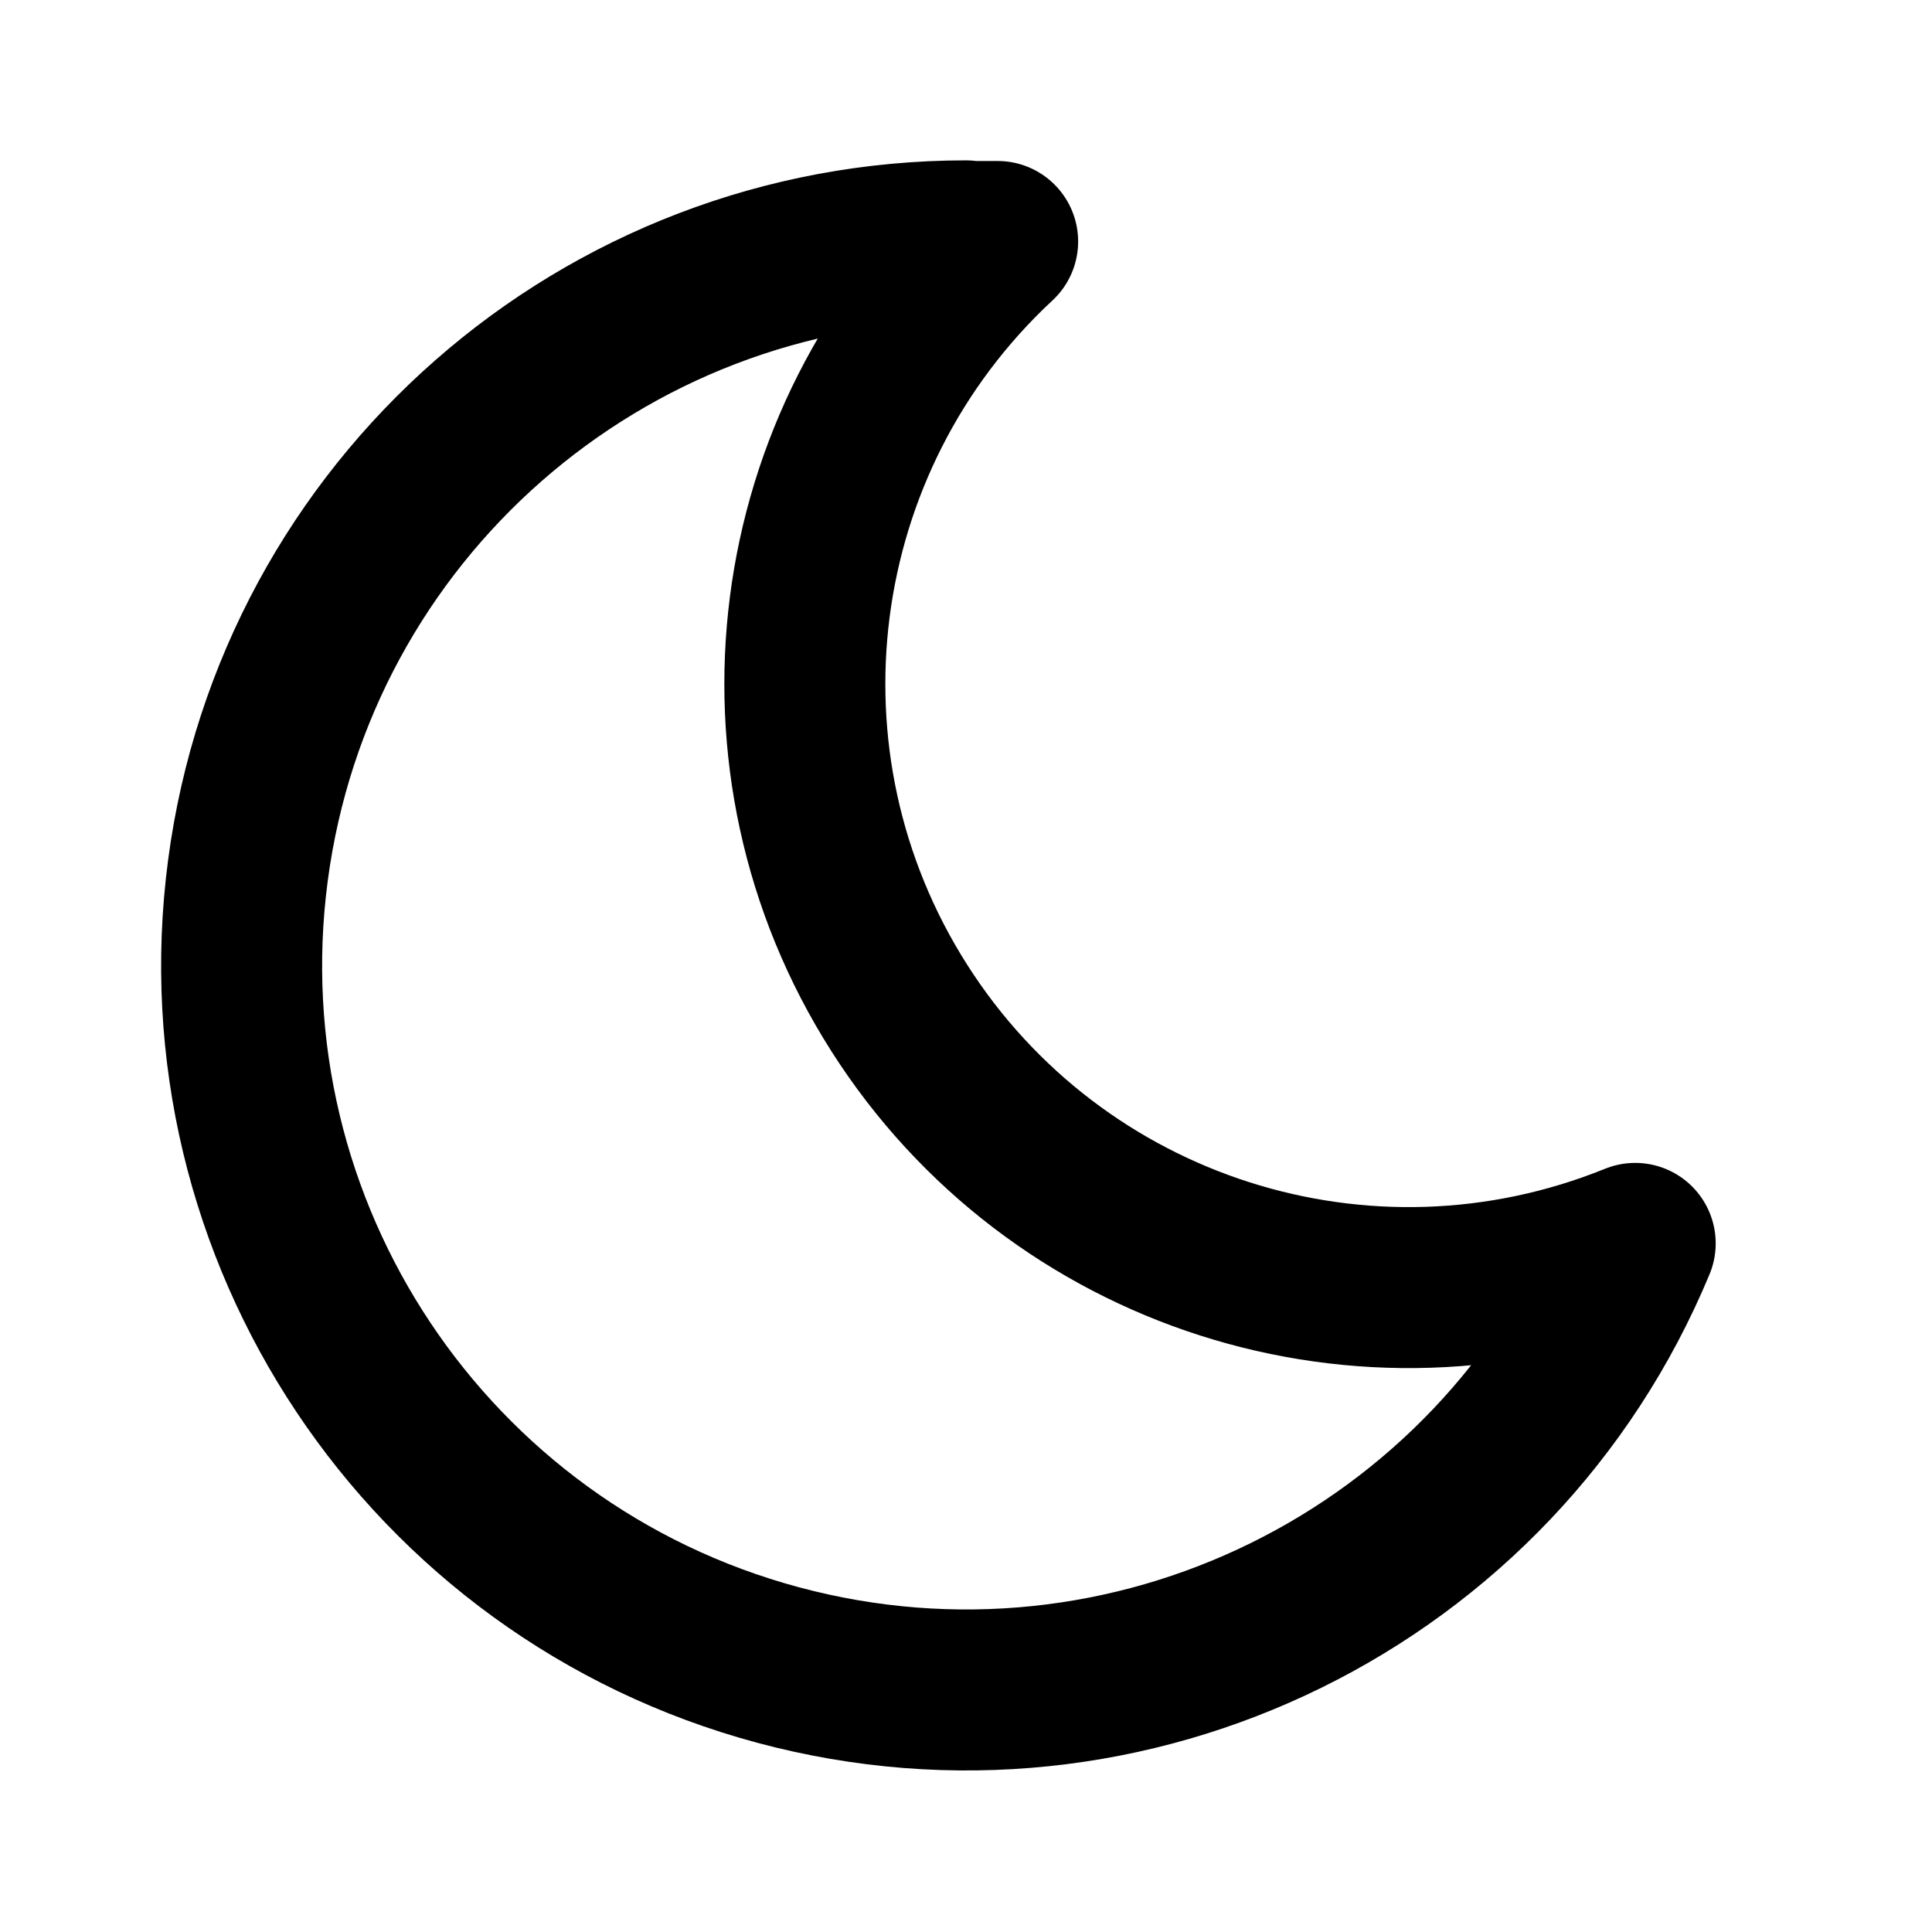
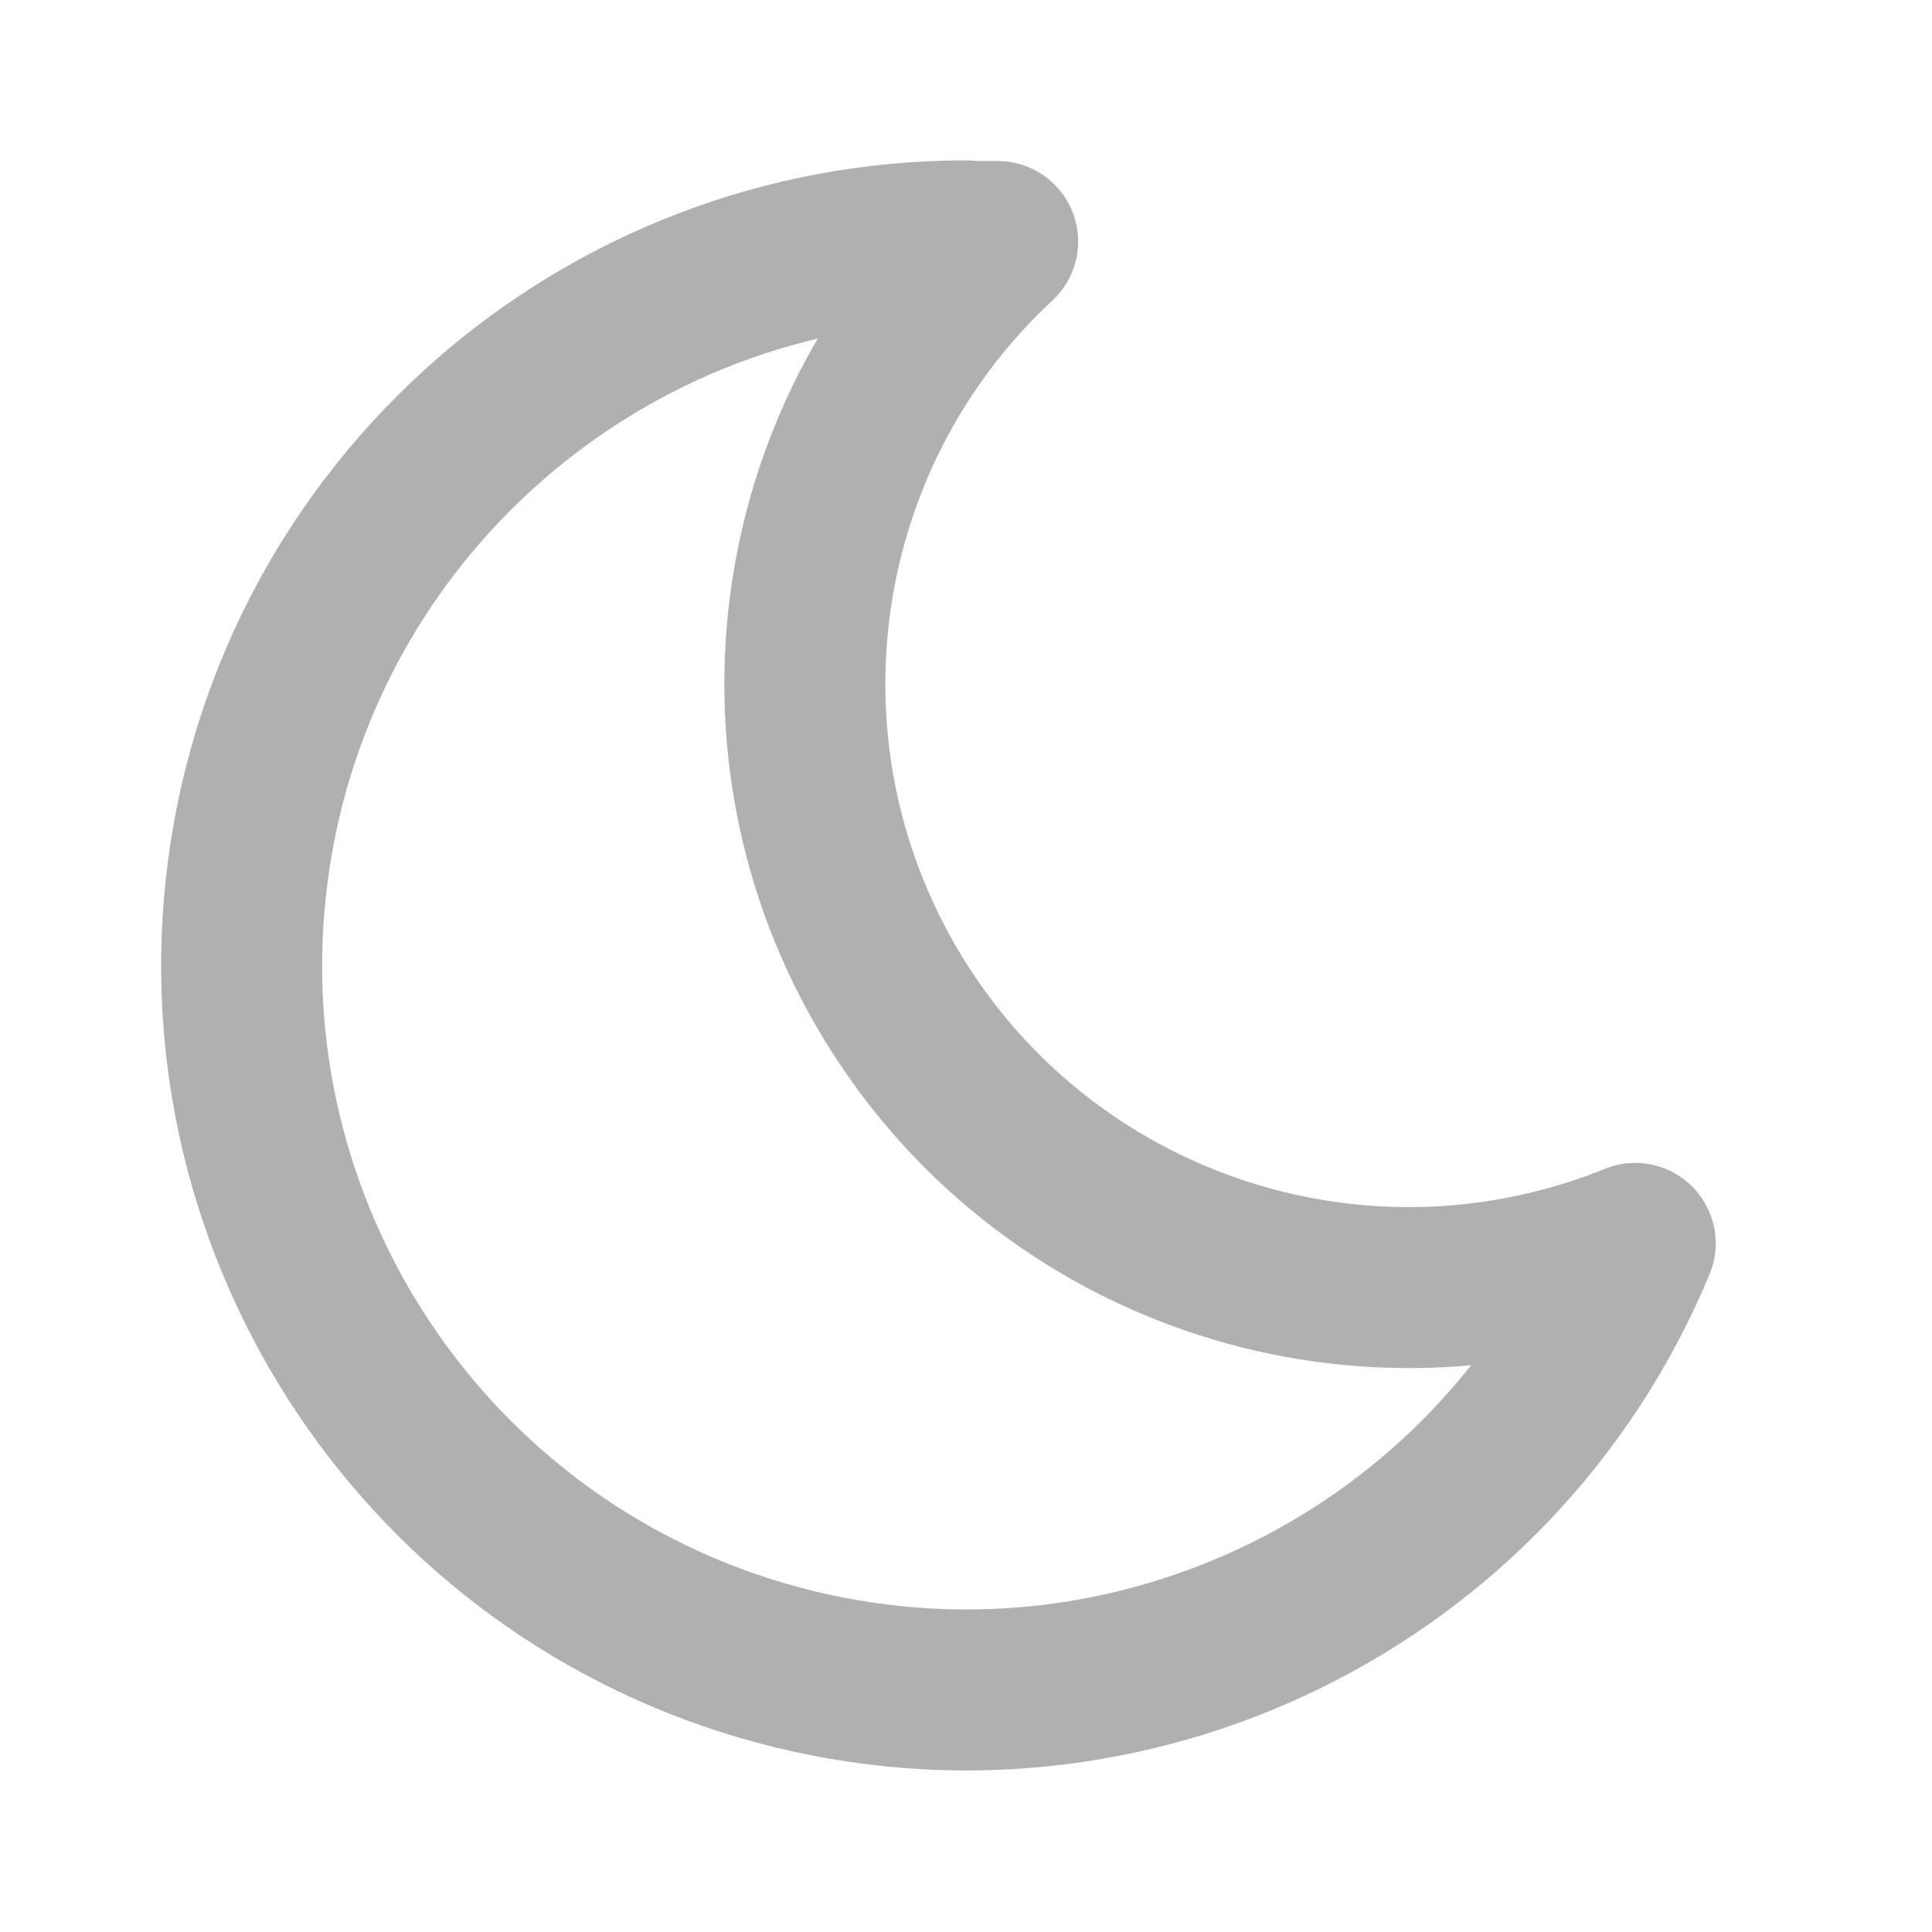
- <svg xmlns="http://www.w3.org/2000/svg" viewBox="0 0 24 24" width="24" height="24" fill="none" stroke="currentColor" stroke-width="2" stroke-linecap="round" stroke-linejoin="round">
+ <svg xmlns="http://www.w3.org/2000/svg" viewBox="0 0 24 24" width="24" height="24" fill="none" stroke="#b0b0b0" stroke-width="2" stroke-linecap="round" stroke-linejoin="round">
  <path d="M12 3c.132 0 .263 0 .393 0a7.5 7.5 0 0 0 7.92 12.446a9 9 0 1 1 -8.313 -12.454z" />
</svg>
